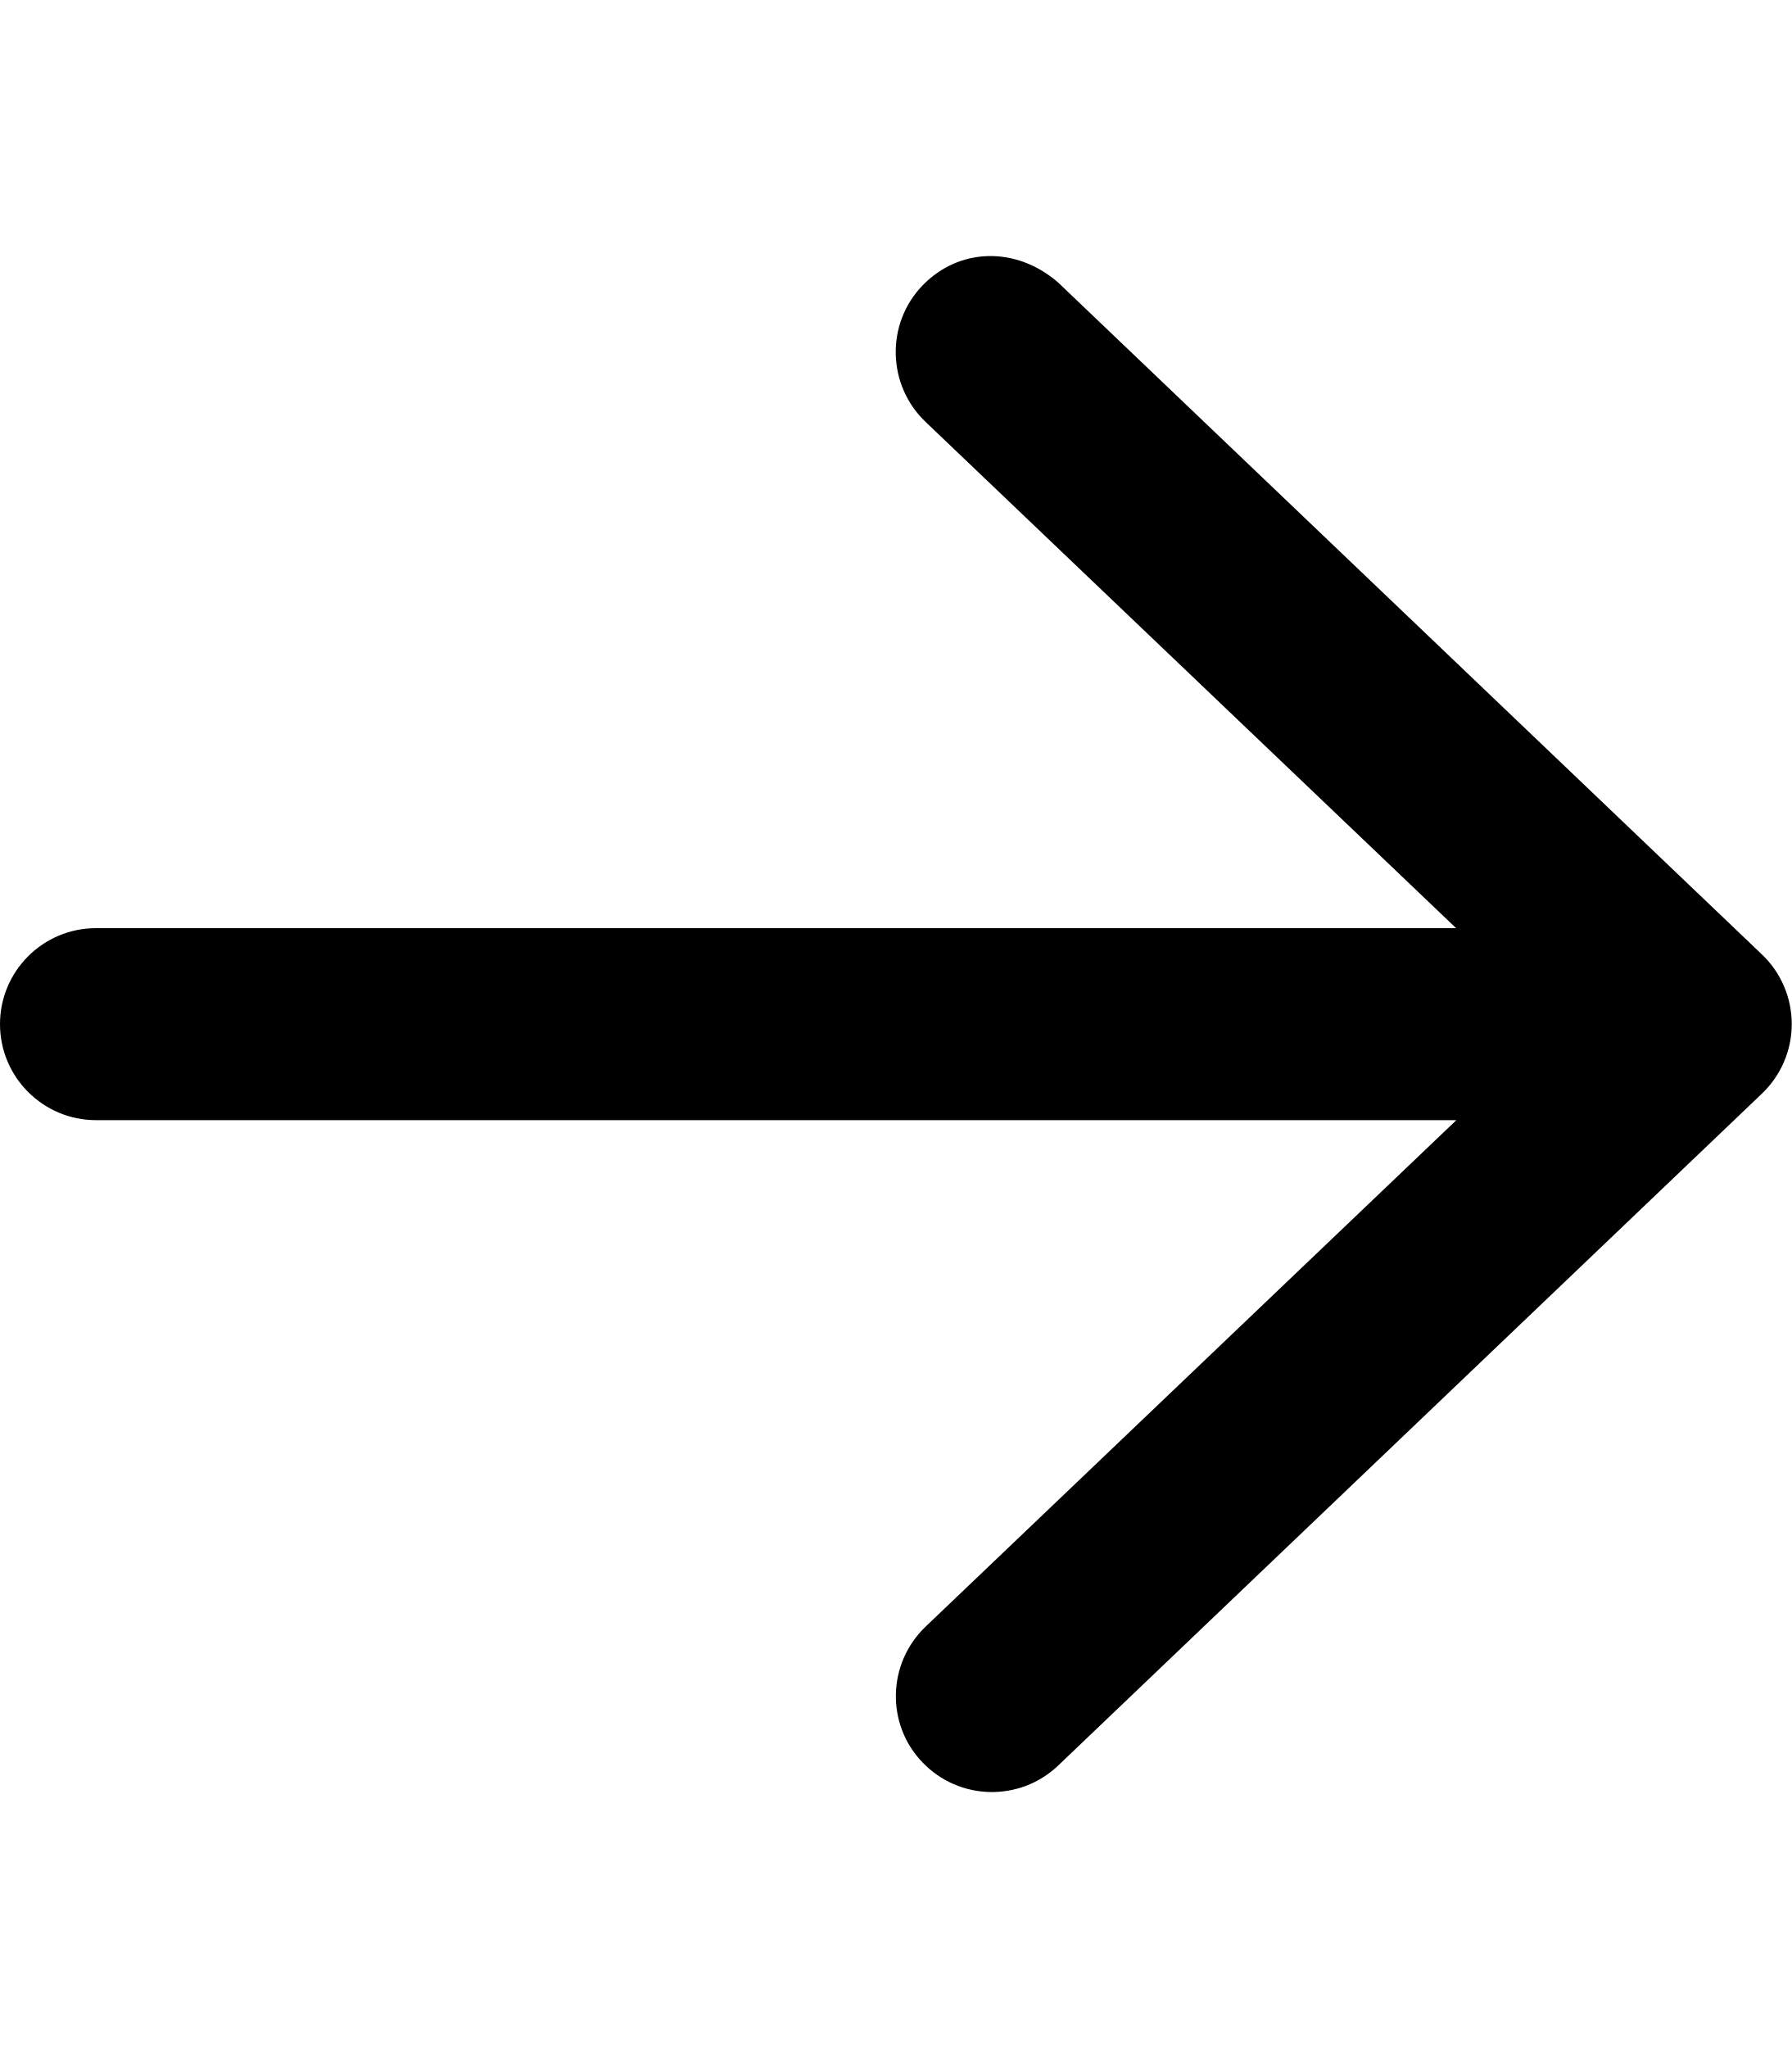
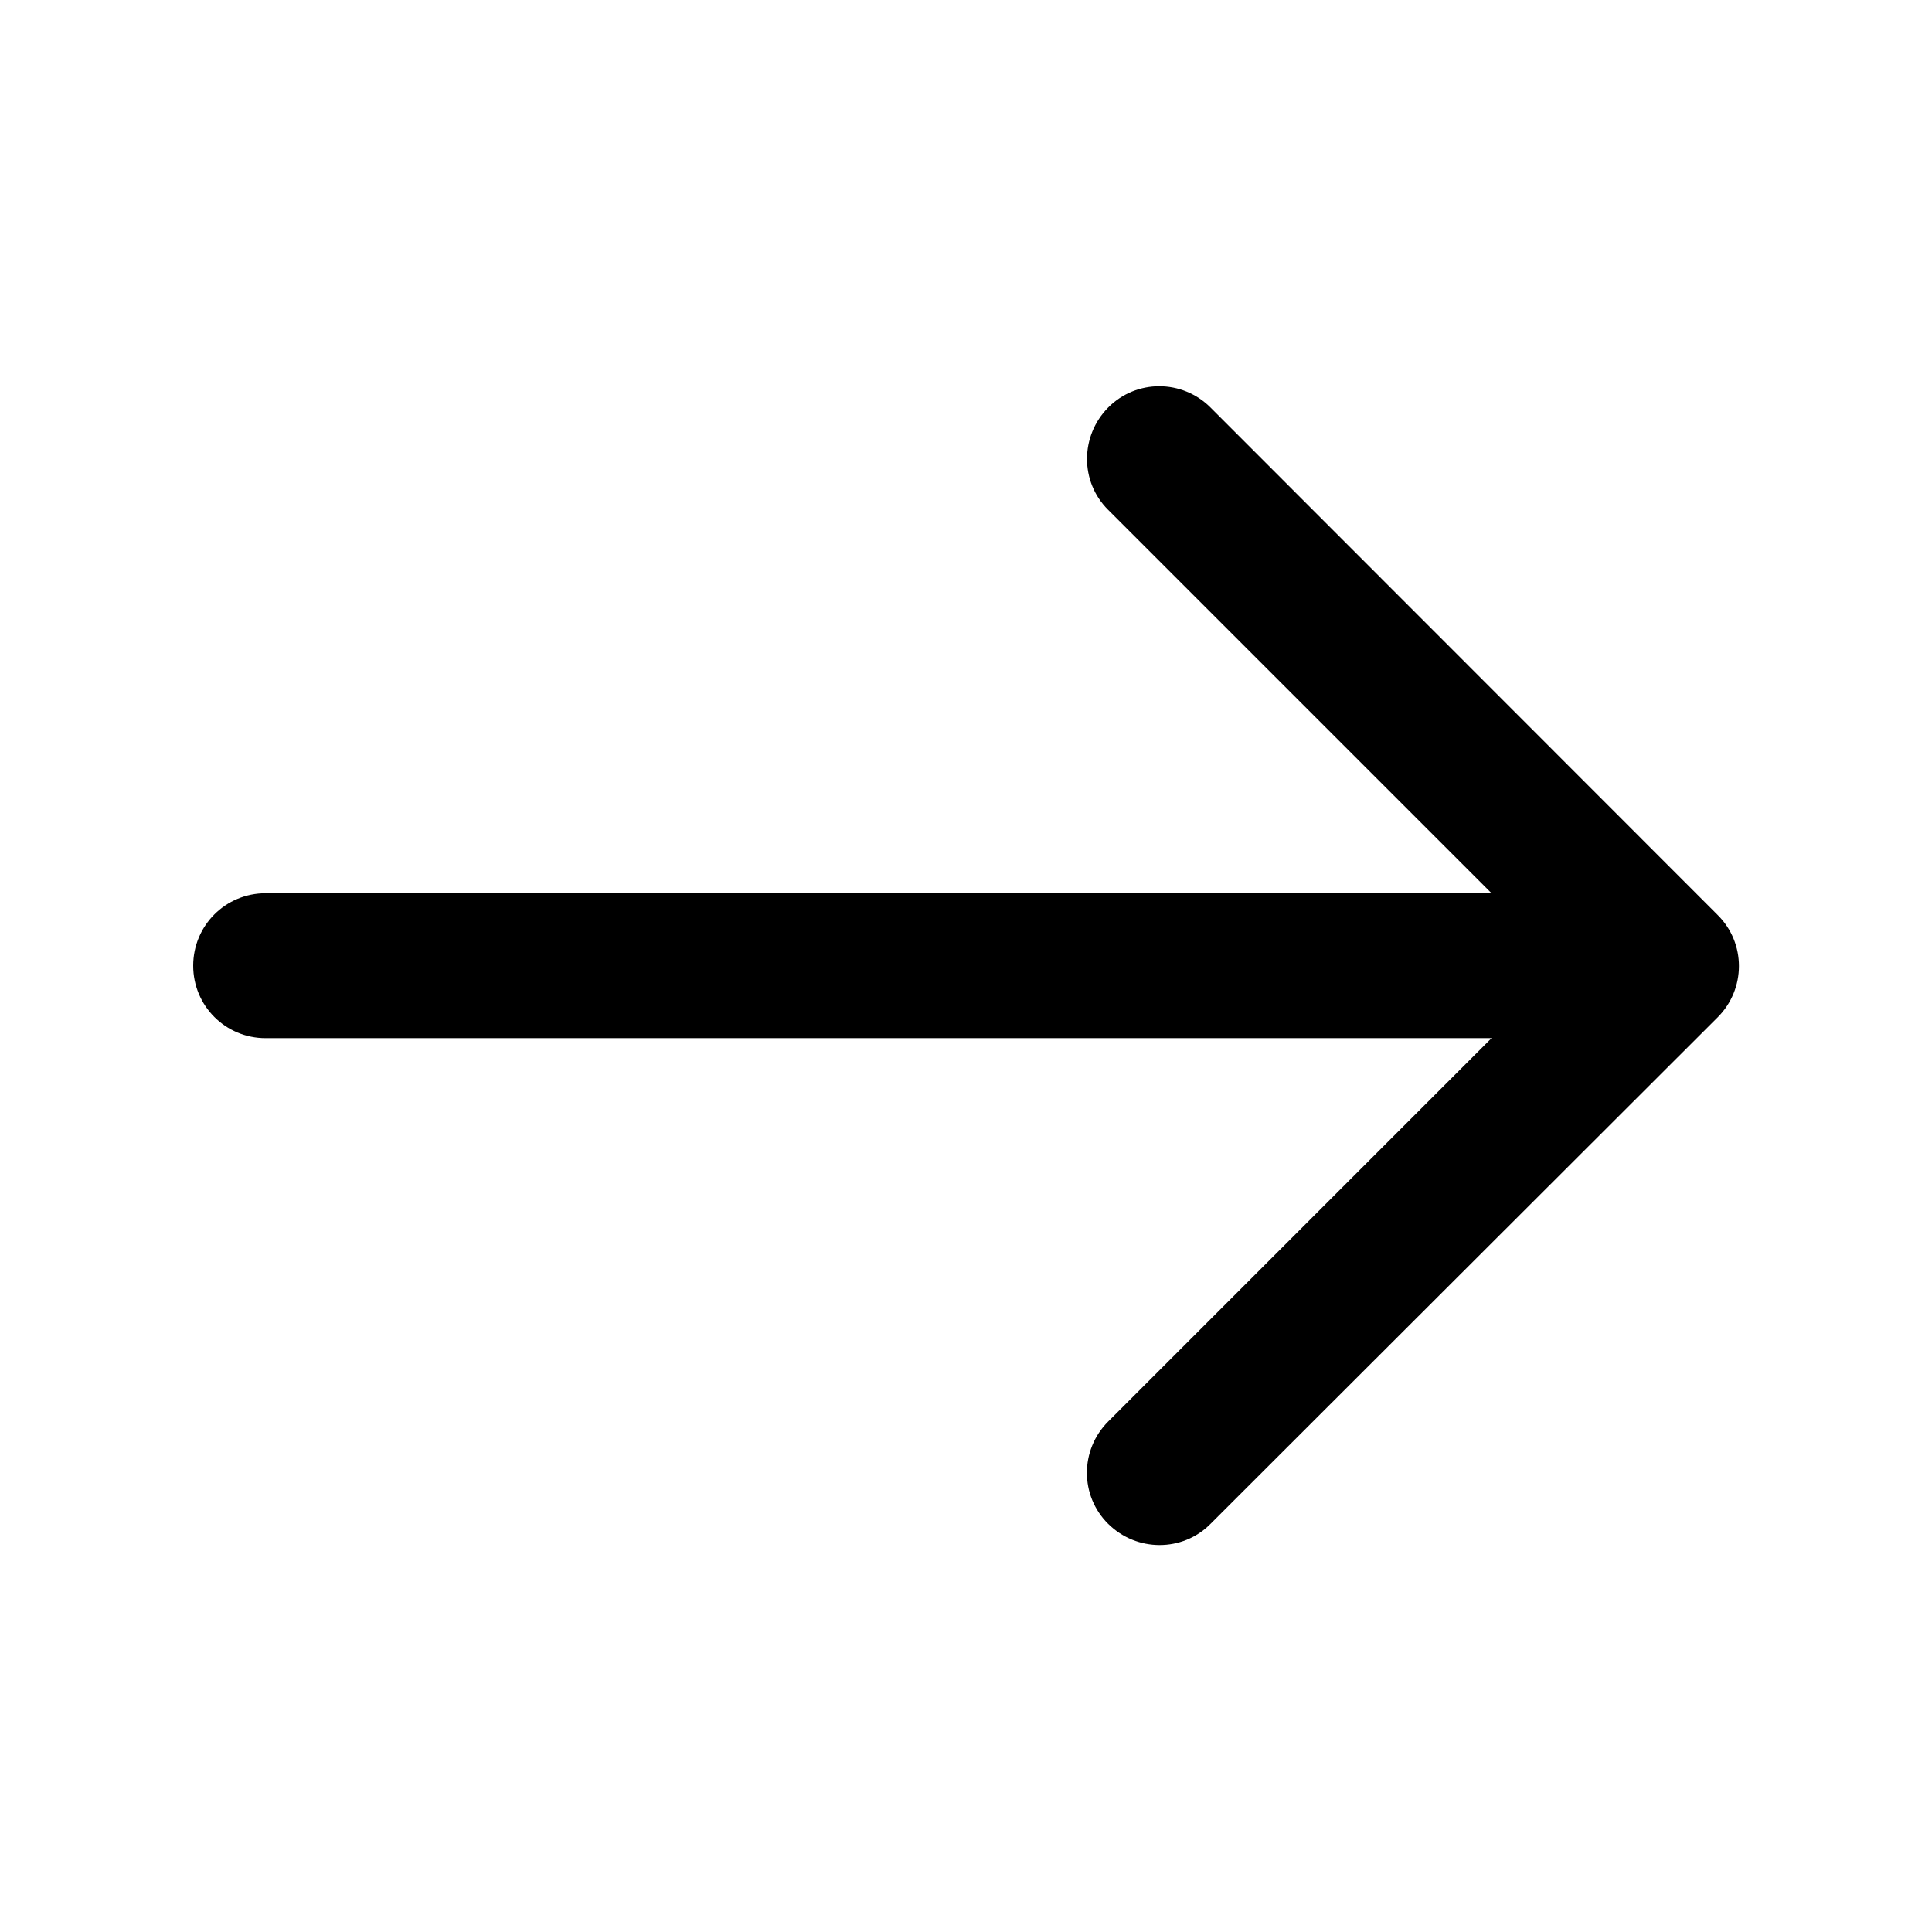
- <svg xmlns="http://www.w3.org/2000/svg" viewBox="0 0 448 512">
-   <path d="M264.6 70.63l176 168c4.75 4.531 7.438 10.81 7.438 17.38s-2.688 12.84-7.438 17.38l-176 168c-9.594 9.125-24.78 8.781-33.94-.812c-9.156-9.5-8.812-24.75 .812-33.94l132.7-126.6H24.01c-13.25 0-24.01-10.76-24.01-24.01s10.76-23.99 24.01-23.99h340.1l-132.7-126.6C221.8 96.23 221.5 80.98 230.6 71.45C239.8 61.85 254.1 61.51 264.6 70.63z" />
+ <svg xmlns="http://www.w3.org/2000/svg" viewBox="0 0 640 640">
+   <path d="M569 337C578.4 327.6 578.4 312.4 569 303.1L401 135C391.6 125.6 376.4 125.6 367.1 135C357.8 144.4 357.7 159.6 367.1 168.9L494.1 295.9L88 295.9C74.7 295.9 64 306.6 64 319.9C64 333.2 74.7 343.9 88 343.9L494.1 343.9L367.1 470.9C357.7 480.3 357.7 495.5 367.1 504.8C376.5 514.1 391.7 514.2 401 504.8L569 337z" />
</svg>
